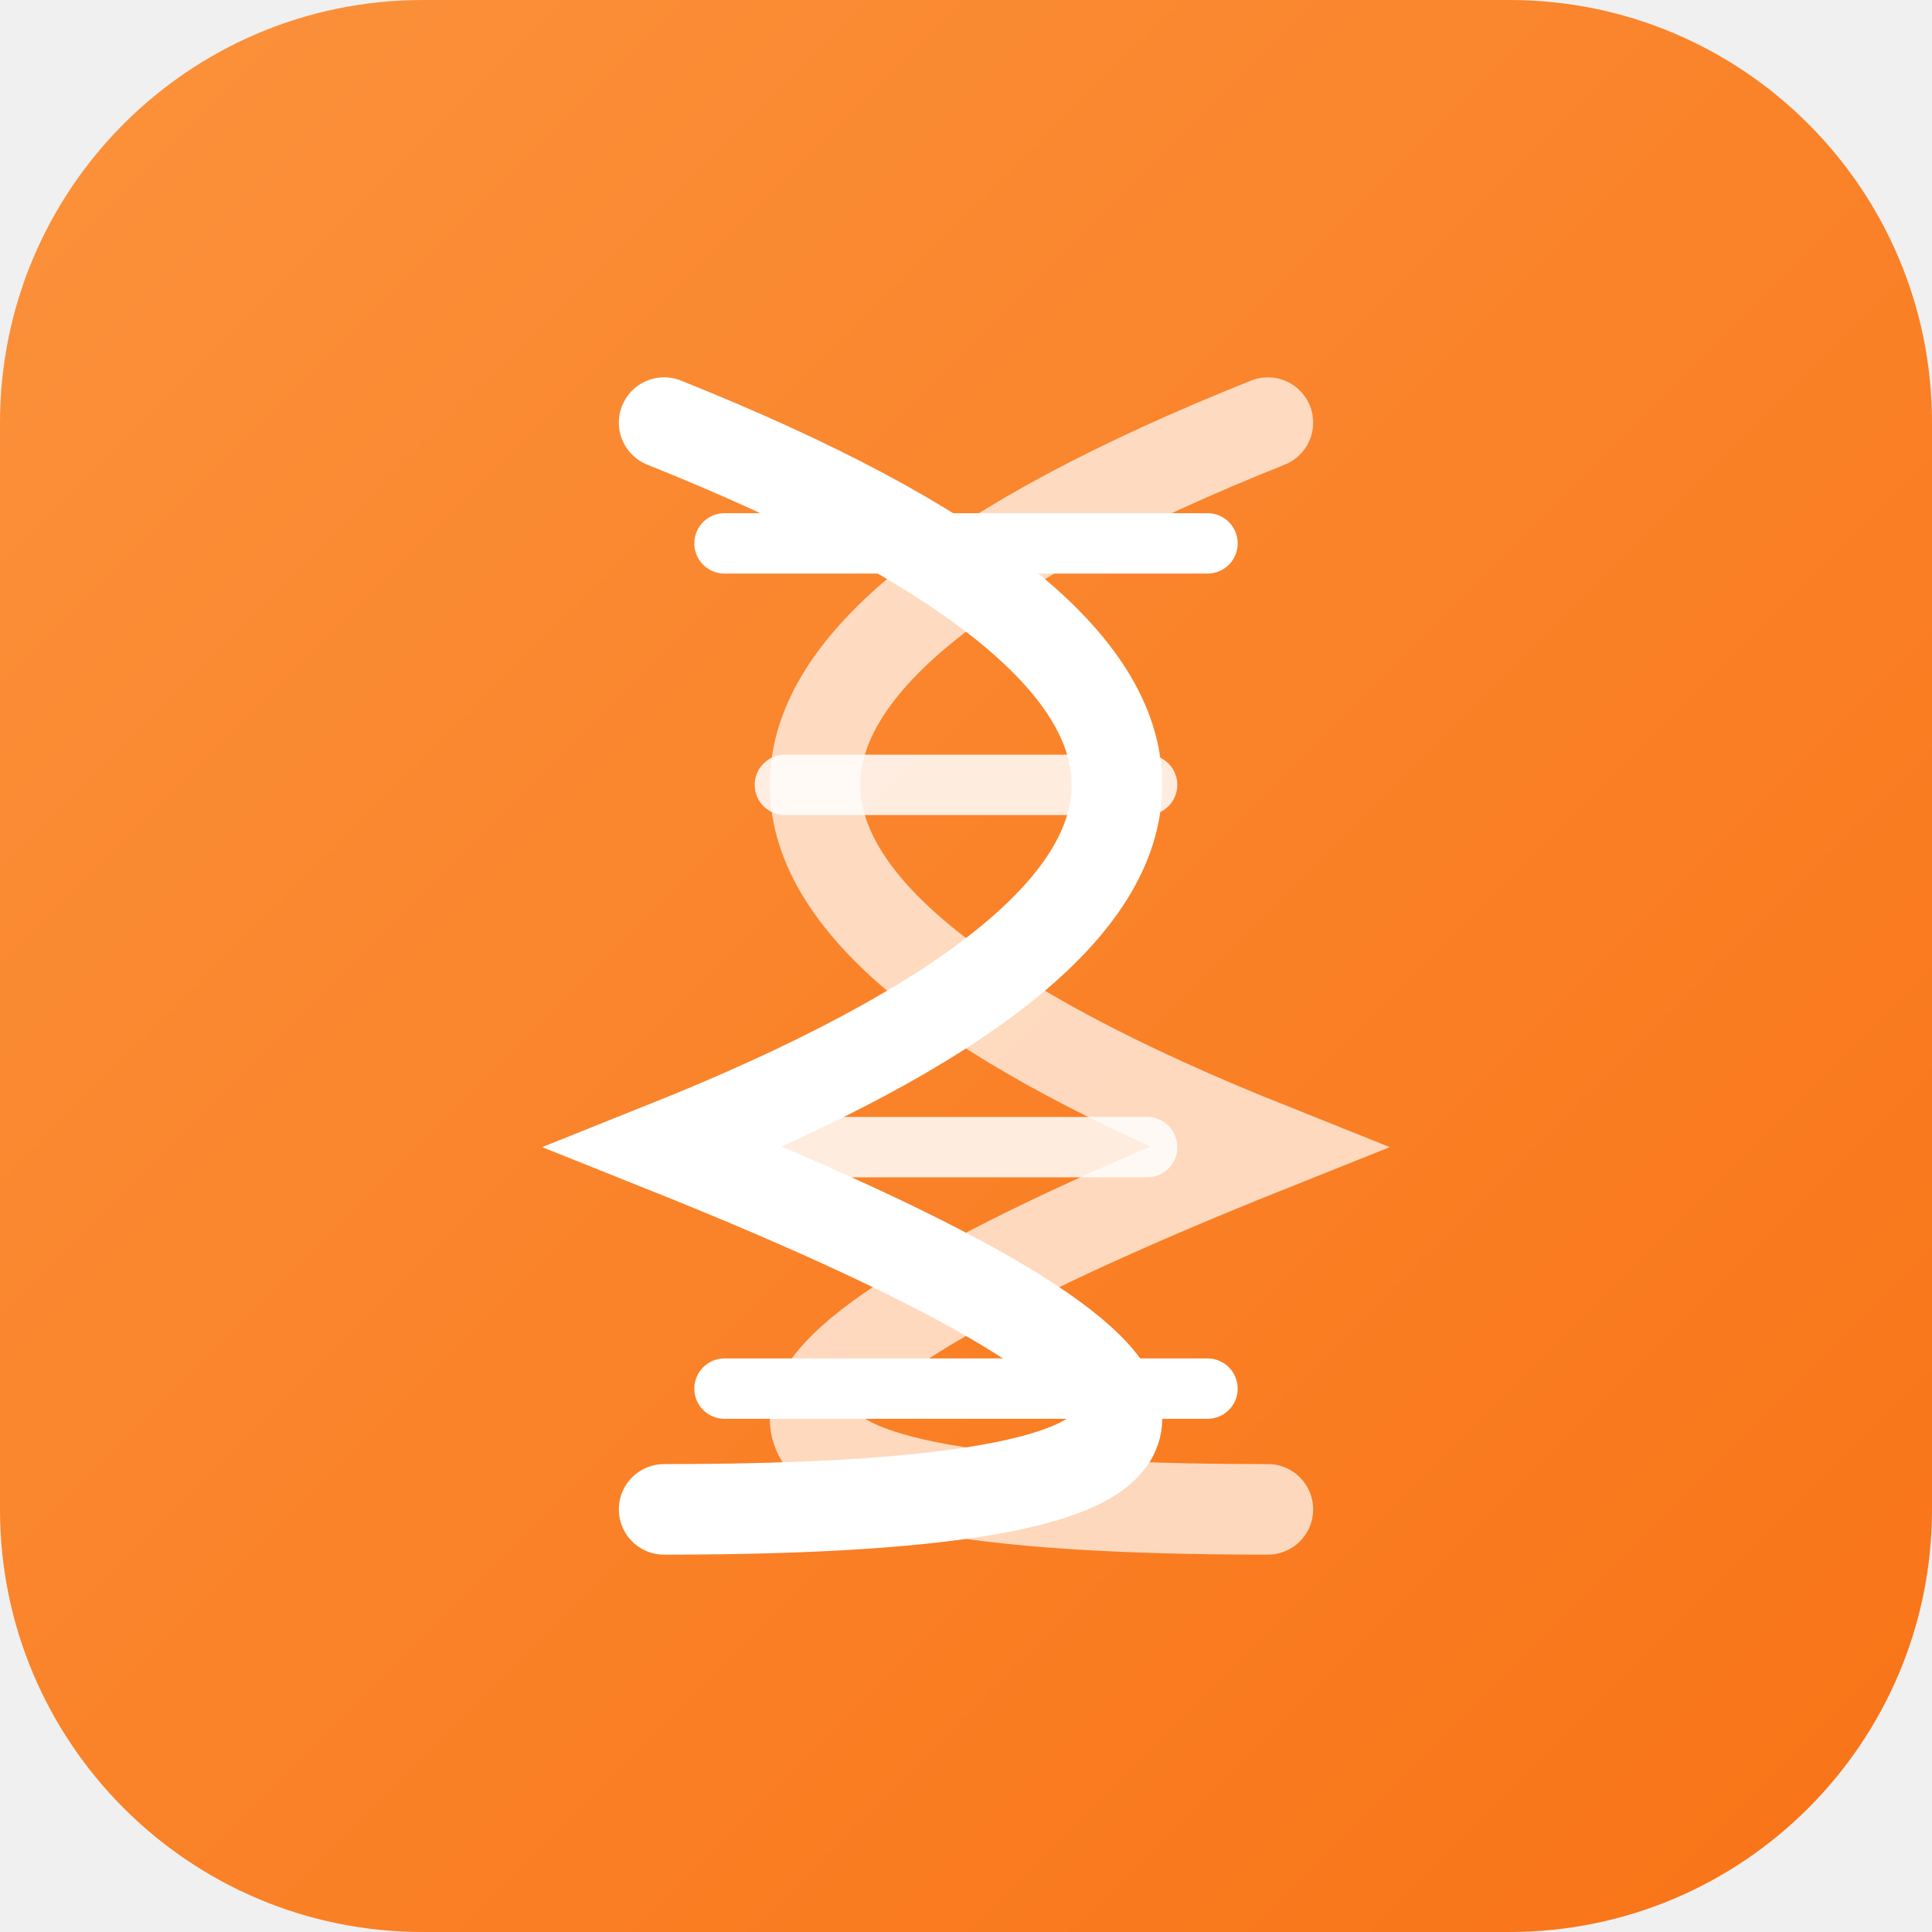
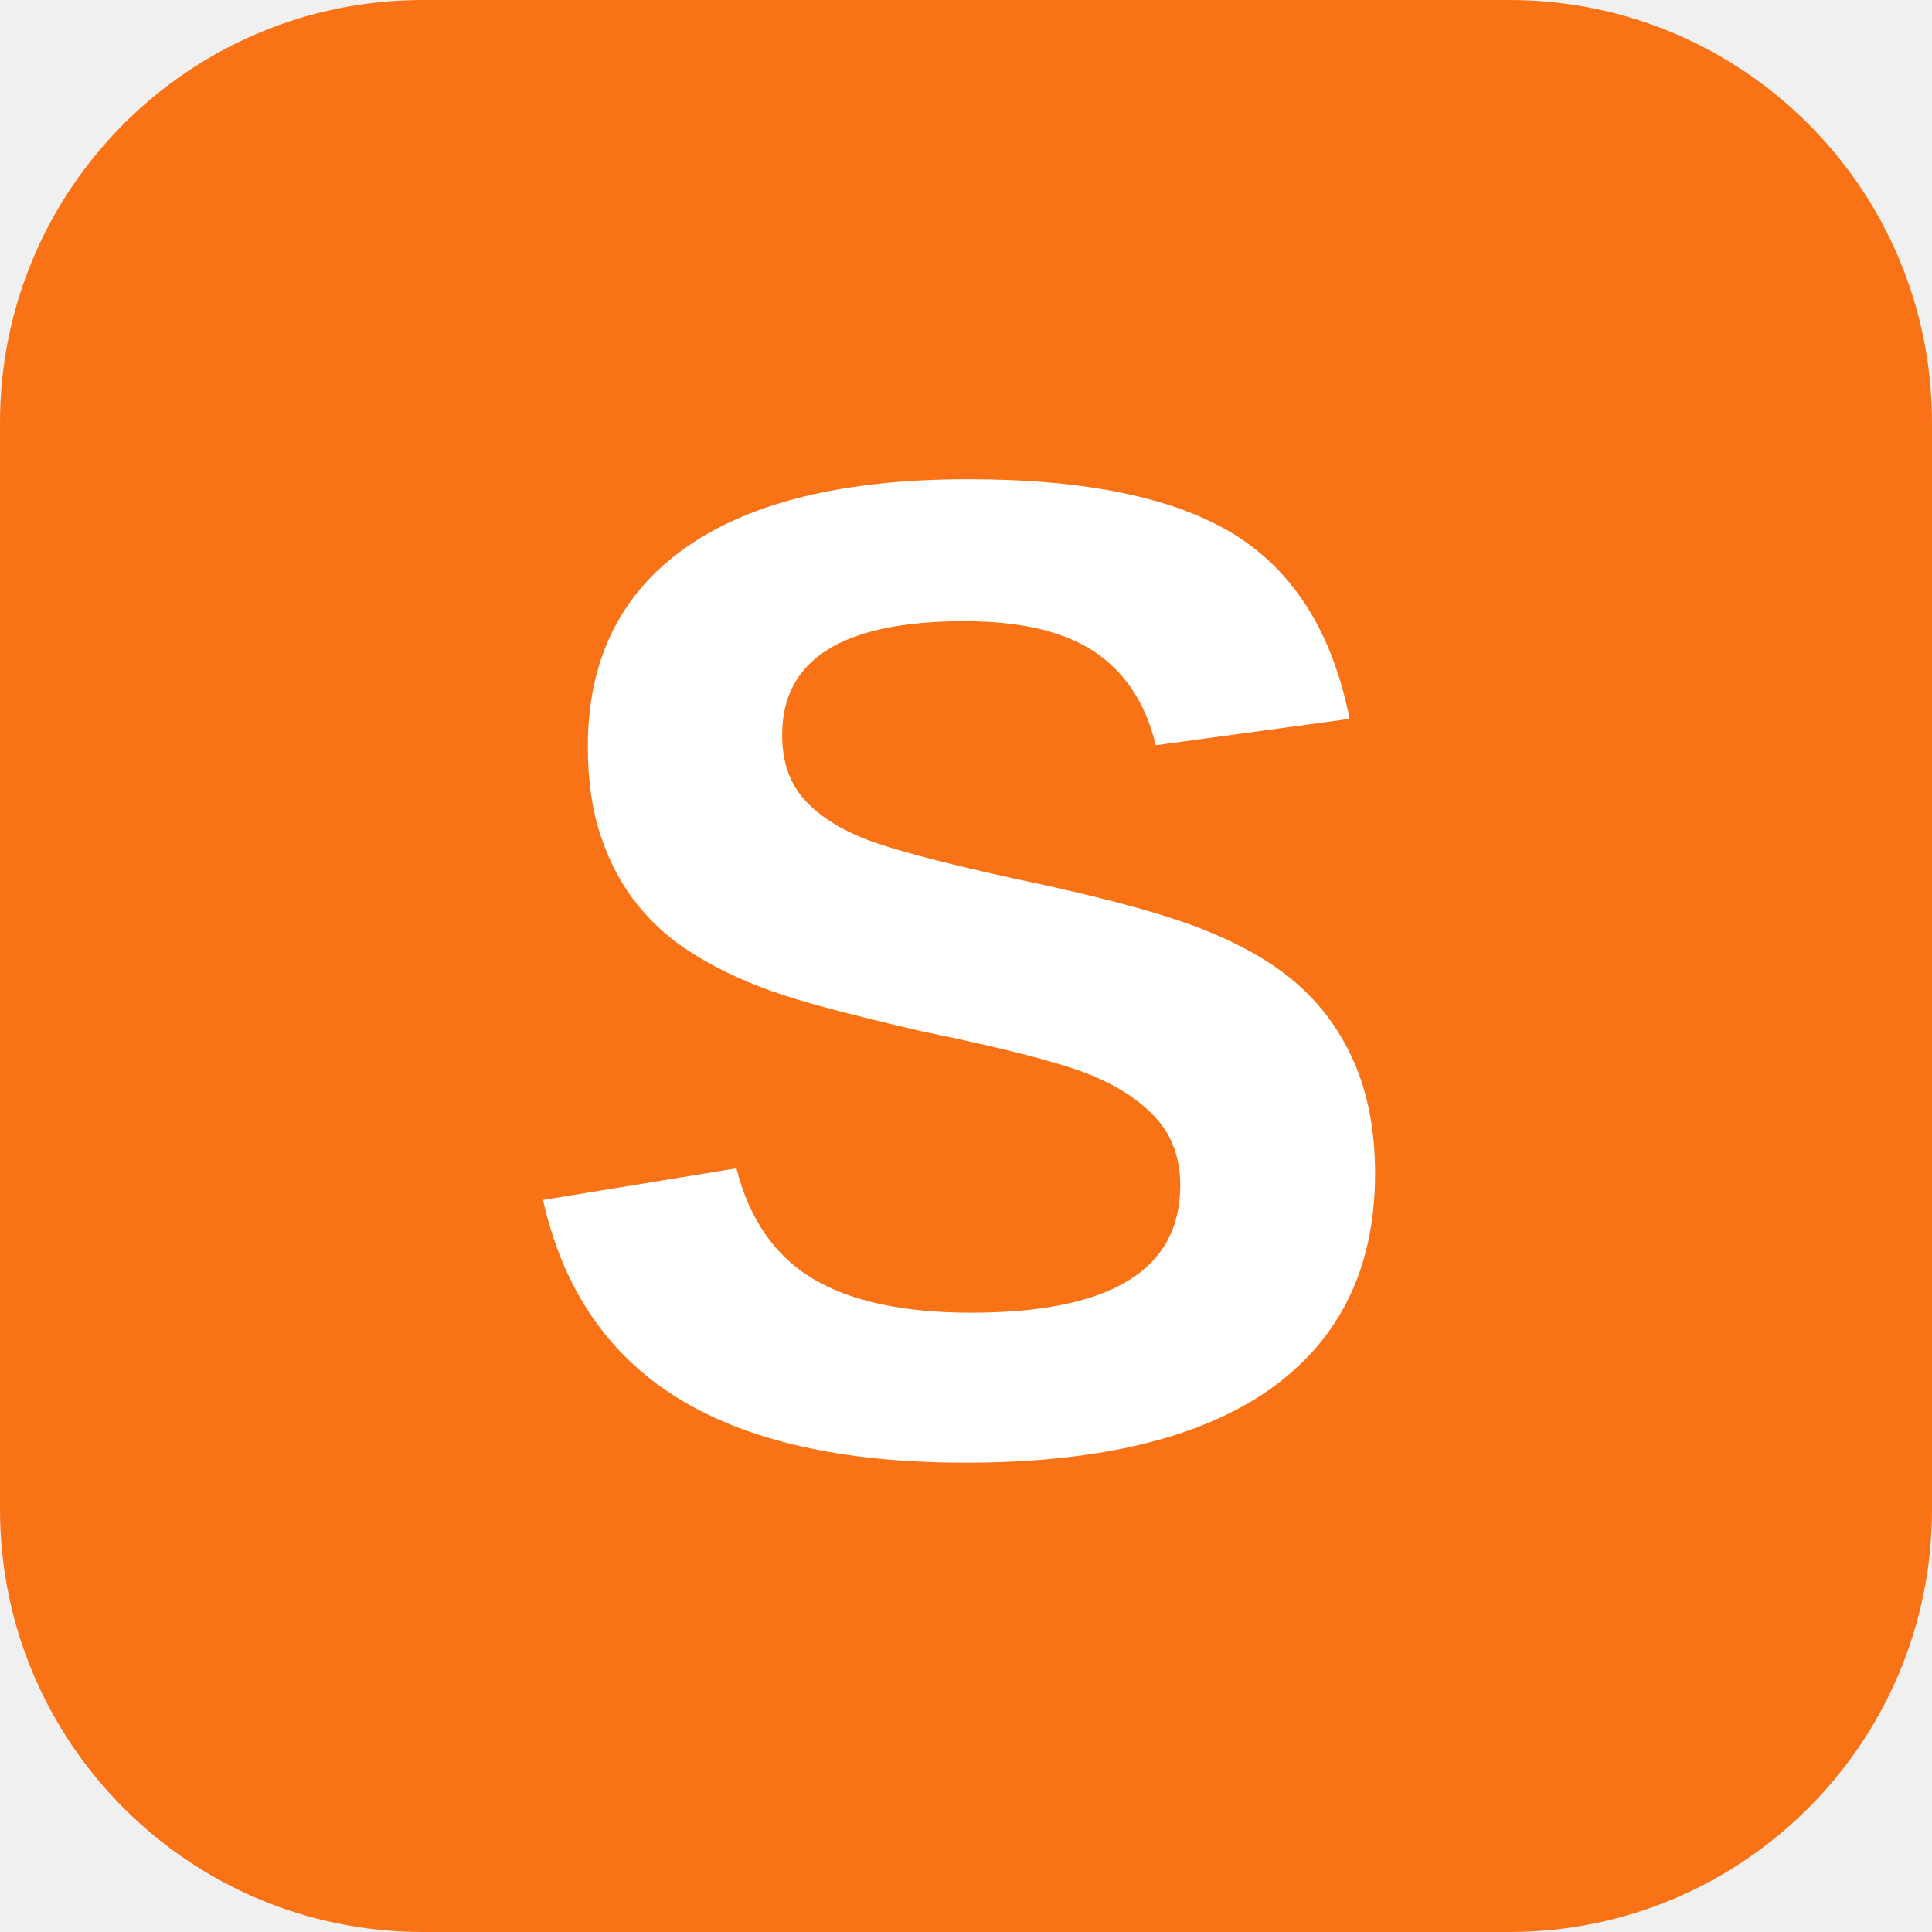
- <svg xmlns="http://www.w3.org/2000/svg" width="64" height="64" viewBox="0 0 64 64" fill="none">
-   <rect width="64" height="64" rx="14" fill="url(#bg)" />
-   <path d="M22 14 C42 22 42 30 22 38 C42 46 42 50 22 50" stroke="white" stroke-width="3" stroke-linecap="round" fill="none" />
-   <path d="M42 14 C22 22 22 30 42 38 C22 46 22 50 42 50" stroke="white" stroke-width="3" stroke-linecap="round" stroke-opacity="0.7" fill="none" />
-   <line x1="24" y1="18" x2="40" y2="18" stroke="white" stroke-width="2" stroke-linecap="round" />
-   <line x1="26" y1="26" x2="38" y2="26" stroke="white" stroke-width="2" stroke-linecap="round" stroke-opacity="0.85" />
-   <line x1="26" y1="38" x2="38" y2="38" stroke="white" stroke-width="2" stroke-linecap="round" stroke-opacity="0.85" />
-   <line x1="24" y1="46" x2="40" y2="46" stroke="white" stroke-width="2" stroke-linecap="round" />
-   <defs>
-     <linearGradient id="bg" x1="0" y1="0" x2="64" y2="64" gradientUnits="userSpaceOnUse">
-       <stop stop-color="#FB923C" />
-       <stop offset="1" stop-color="#F97316" />
-     </linearGradient>
-   </defs>
+ <svg xmlns="http://www.w3.org/2000/svg" width="64" height="64" viewBox="0 0 64 64">
+   <rect width="64" height="64" rx="14" fill="#F97316" />
+   <text x="32" y="48" text-anchor="middle" font-family="Montserrat, 'Helvetica Neue', Arial, sans-serif" font-weight="900" font-size="46" fill="#FFFFFF" letter-spacing="-2">S</text>
</svg>
